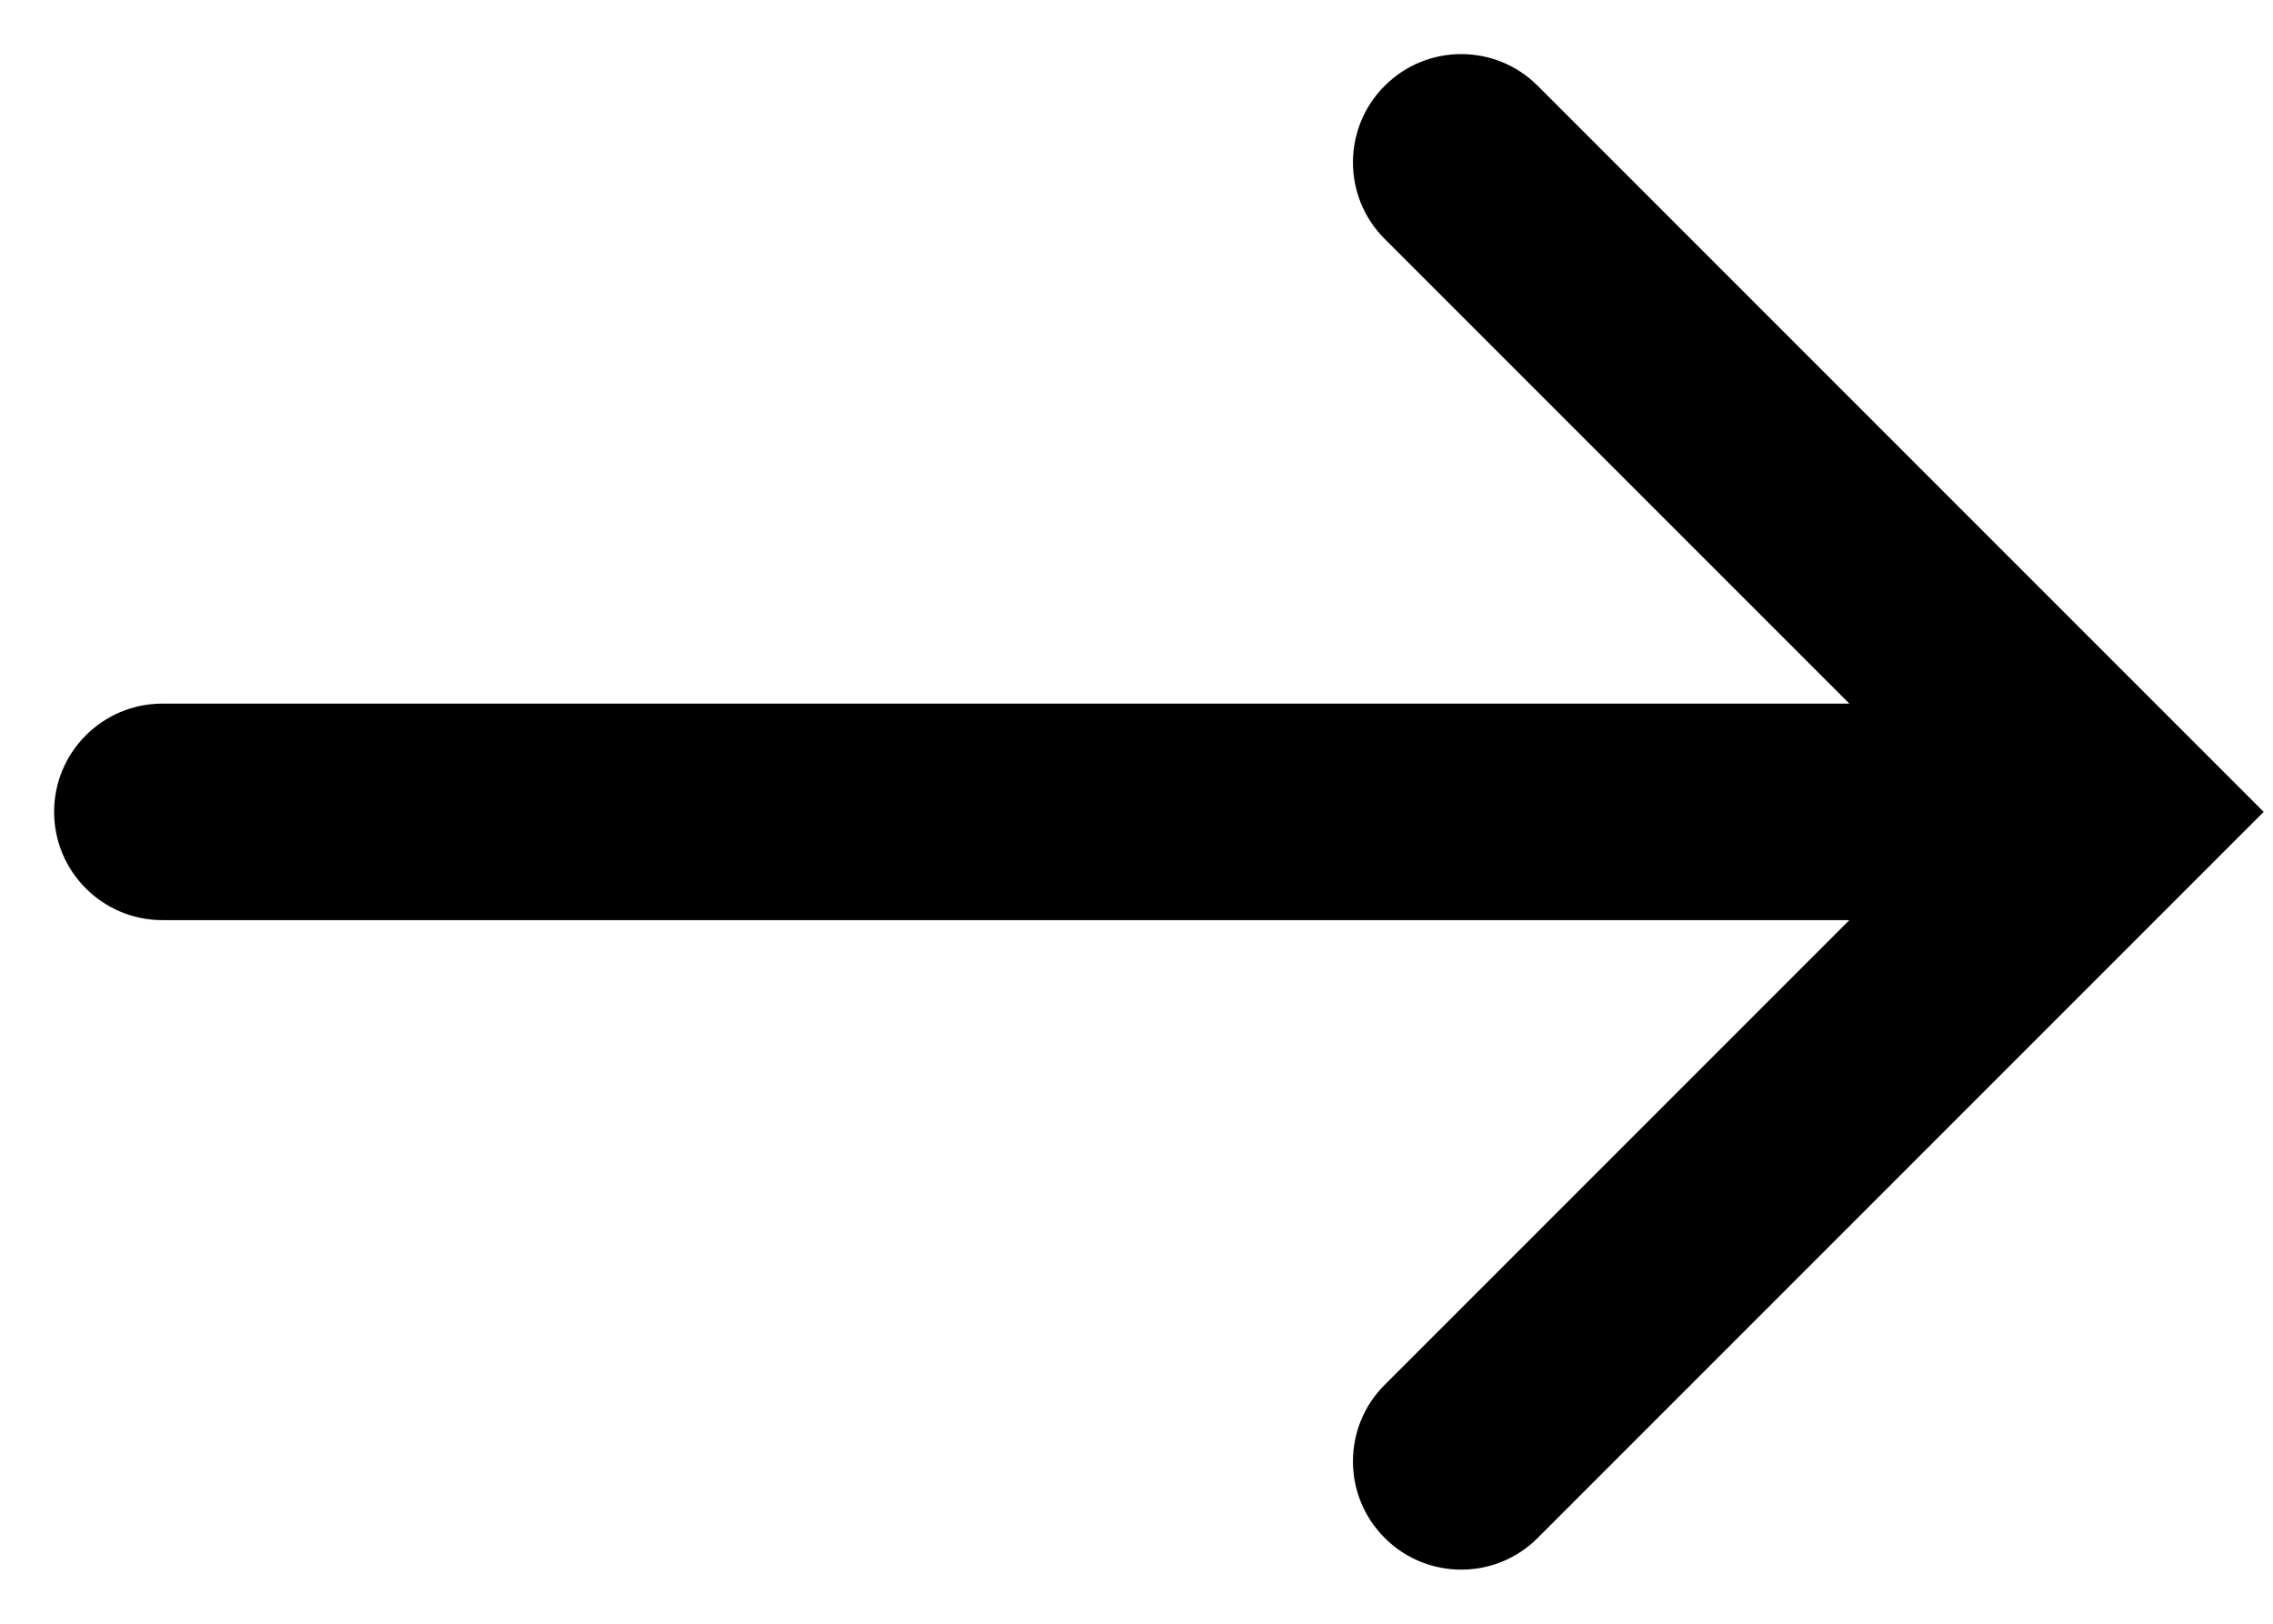
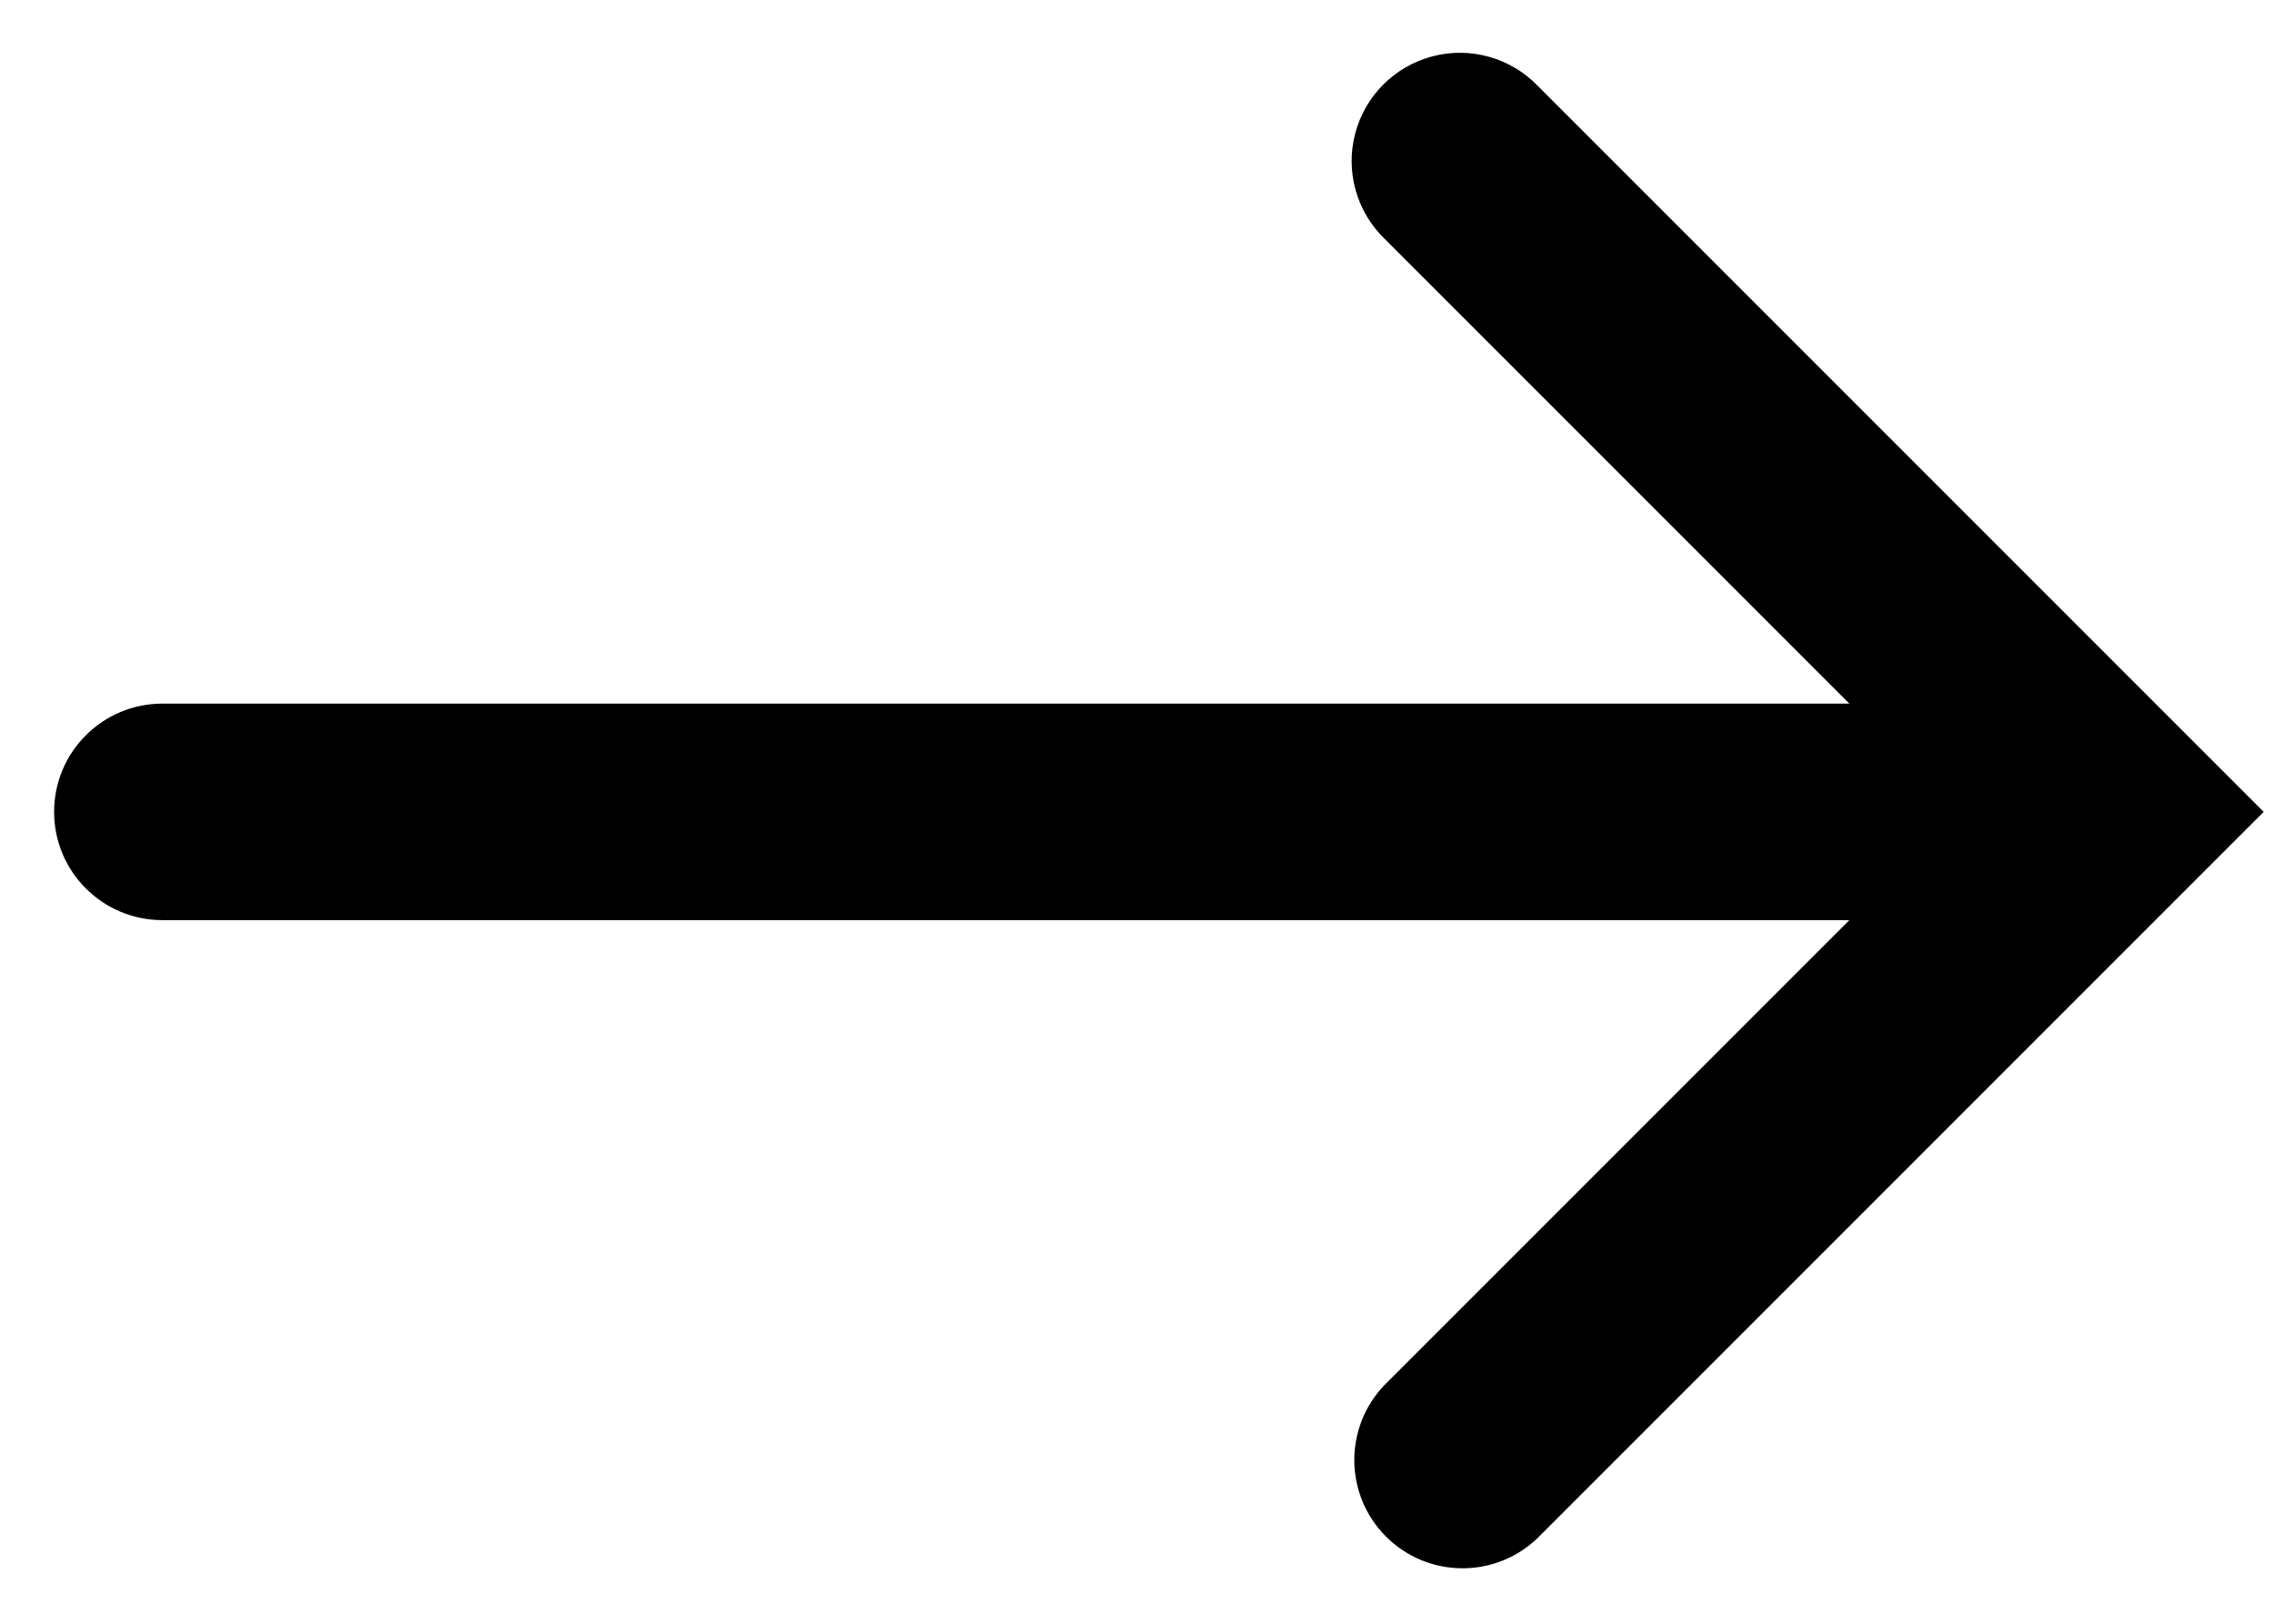
- <svg xmlns="http://www.w3.org/2000/svg" width="21" height="15" viewBox="0 0 21 15" fill="none">
-   <path d="M1.5 6.5C0.948 6.5 0.5 6.948 0.5 7.5C0.5 8.052 0.948 8.5 1.5 8.5L1.5 6.5ZM19.5 7.5L20.207 8.207L20.914 7.5L20.207 6.793L19.5 7.5ZM14.207 0.793C13.817 0.402 13.183 0.402 12.793 0.793C12.402 1.183 12.402 1.817 12.793 2.207L14.207 0.793ZM12.793 12.793C12.402 13.183 12.402 13.817 12.793 14.207C13.183 14.598 13.817 14.598 14.207 14.207L12.793 12.793ZM1.5 8.5H19.5V6.5L1.5 6.5L1.5 8.5ZM20.207 6.793L14.207 0.793L12.793 2.207L18.793 8.207L20.207 6.793ZM18.793 6.793L12.793 12.793L14.207 14.207L20.207 8.207L18.793 6.793Z" fill="black" />
+ <svg xmlns="http://www.w3.org/2000/svg" width="21" height="15" viewBox="0 0 210 150">
+   <path d="M15 65a10 10 0 0 0 0 20V65zm180 10l7.07 7.07 7.07-7.07-7.07-7.07L195 75zM142.07 7.93a10 10 0 1 0-14.14 14.14l14.14-14.14zm-14.14 120a10 10 0 0 0 14.14 14.14l-14.14-14.14zM15 85h180V65H15v20zm187.07-17.07l-60-60-14.14 14.14 60 60 14.14-14.14zm-14.14 0l-60 60 14.14 14.14 60-60-14.14-14.14z" />
</svg>
